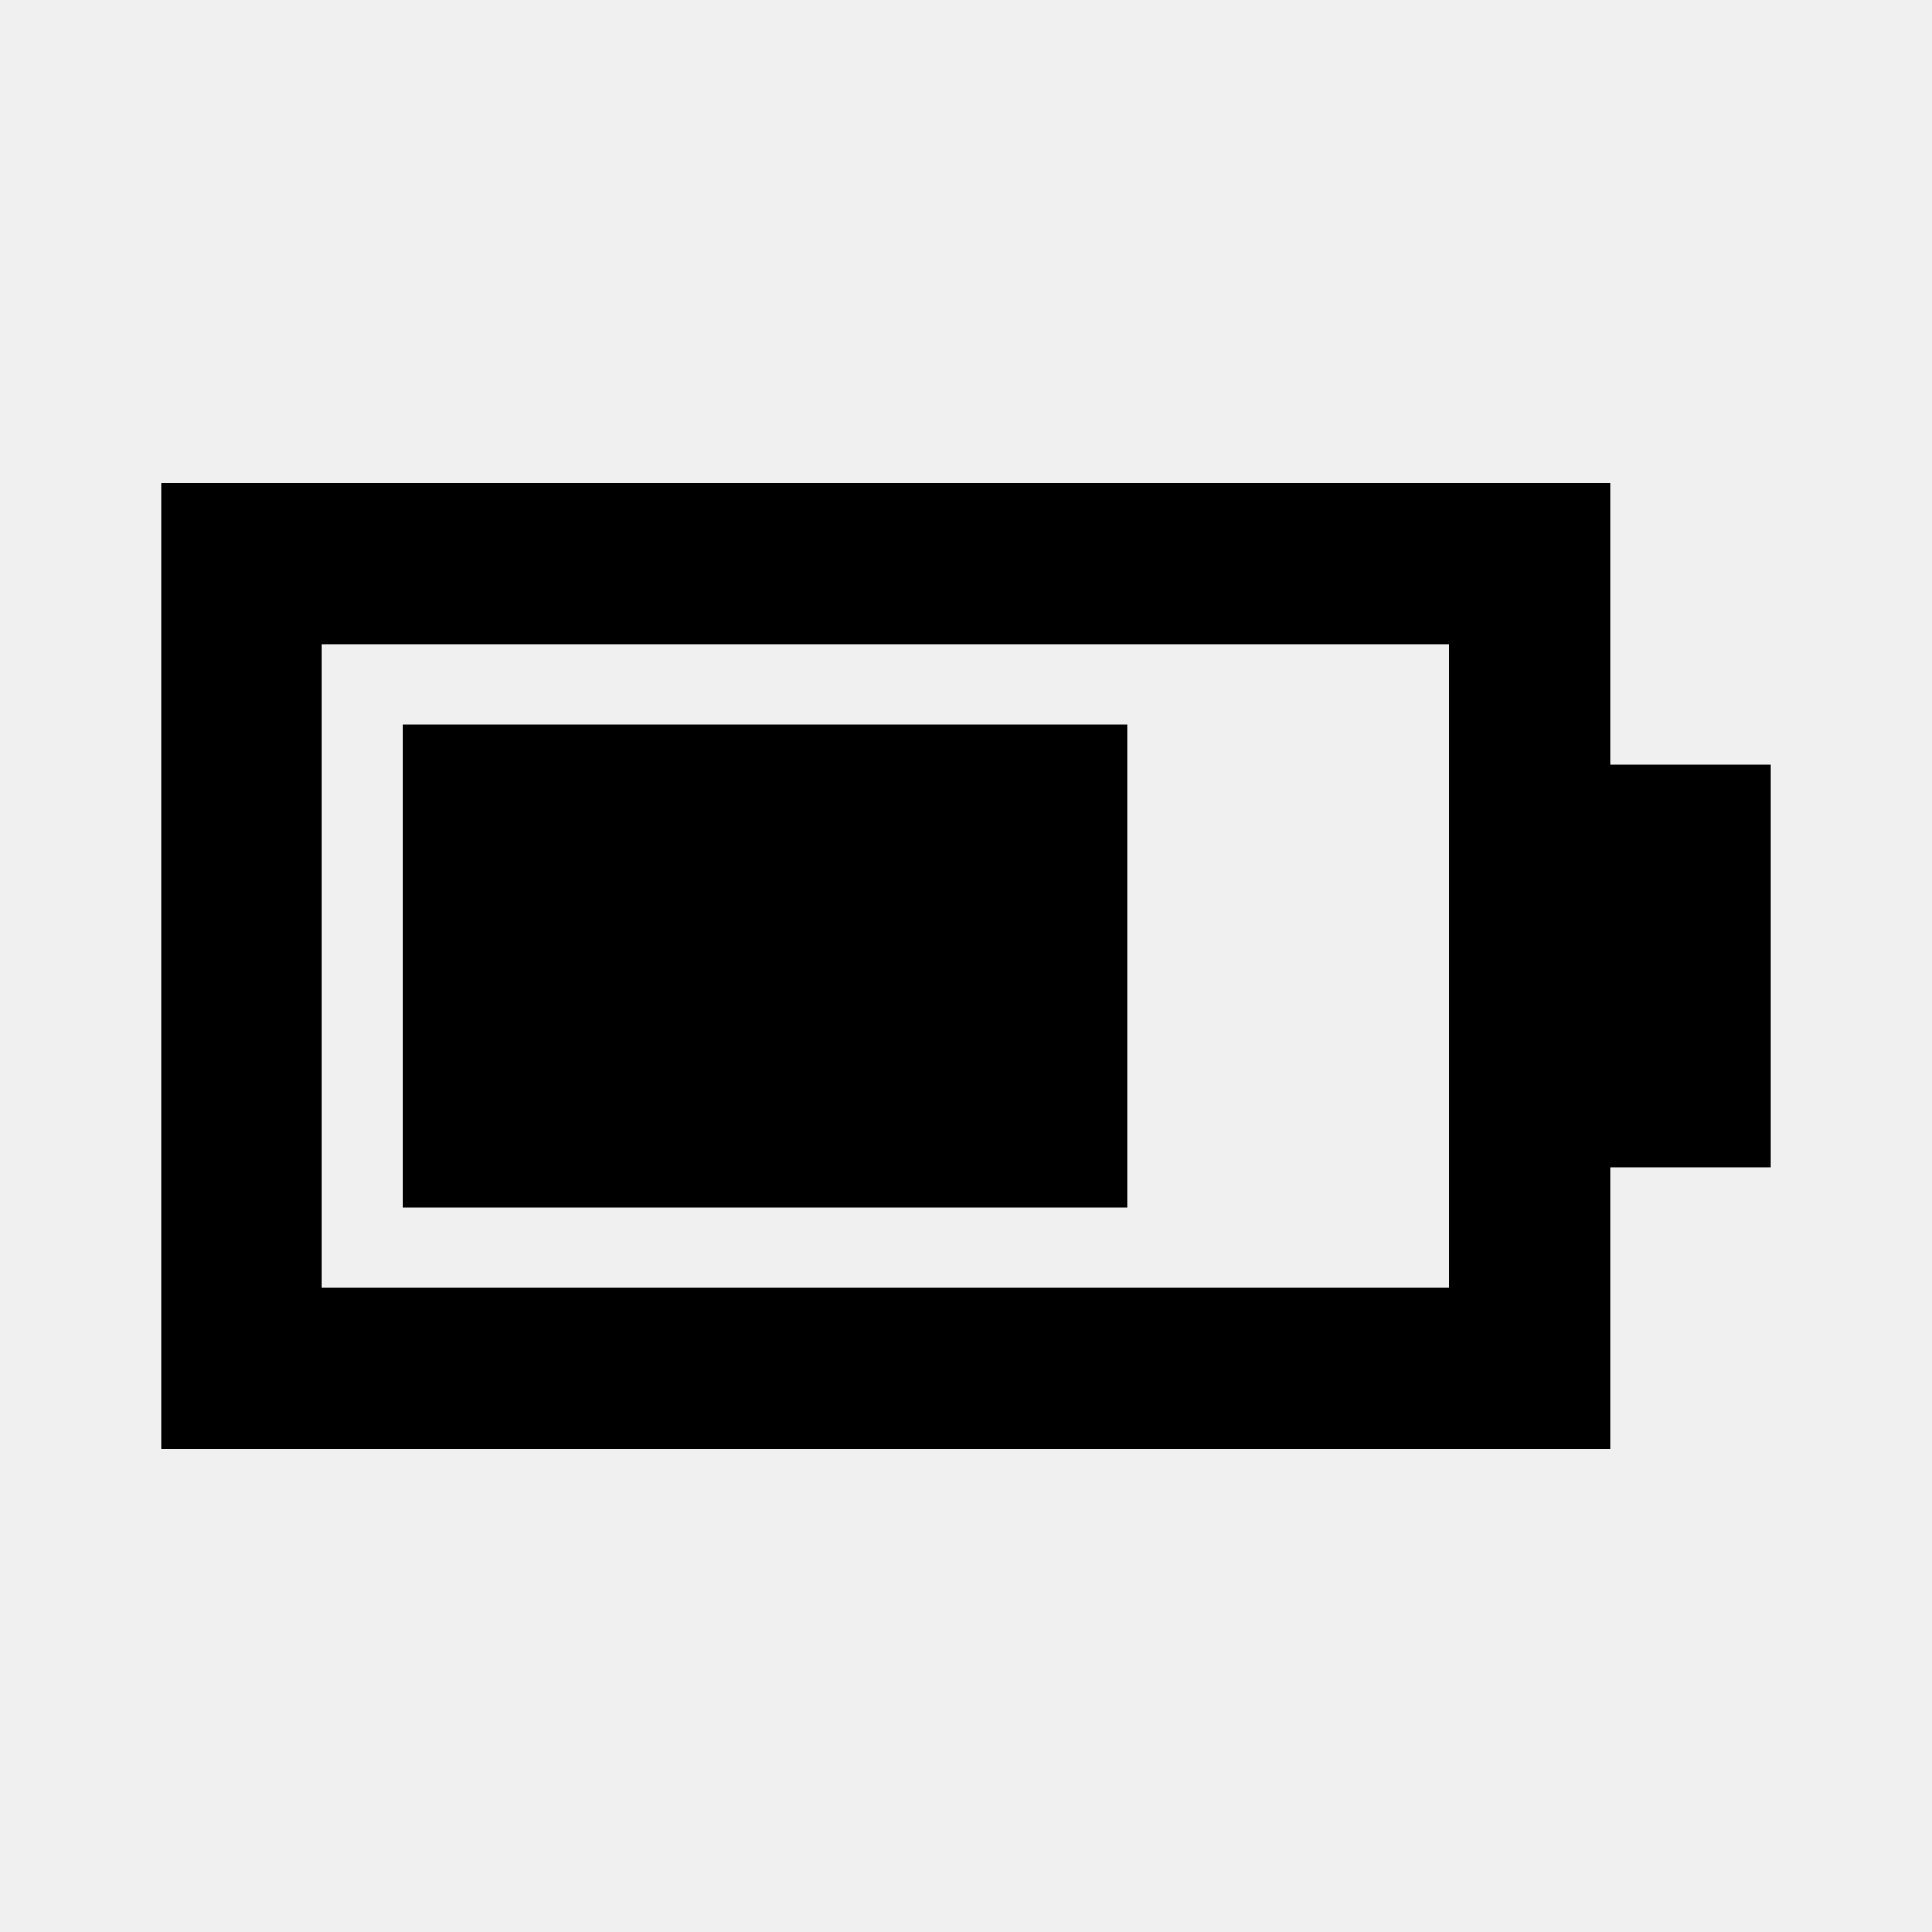
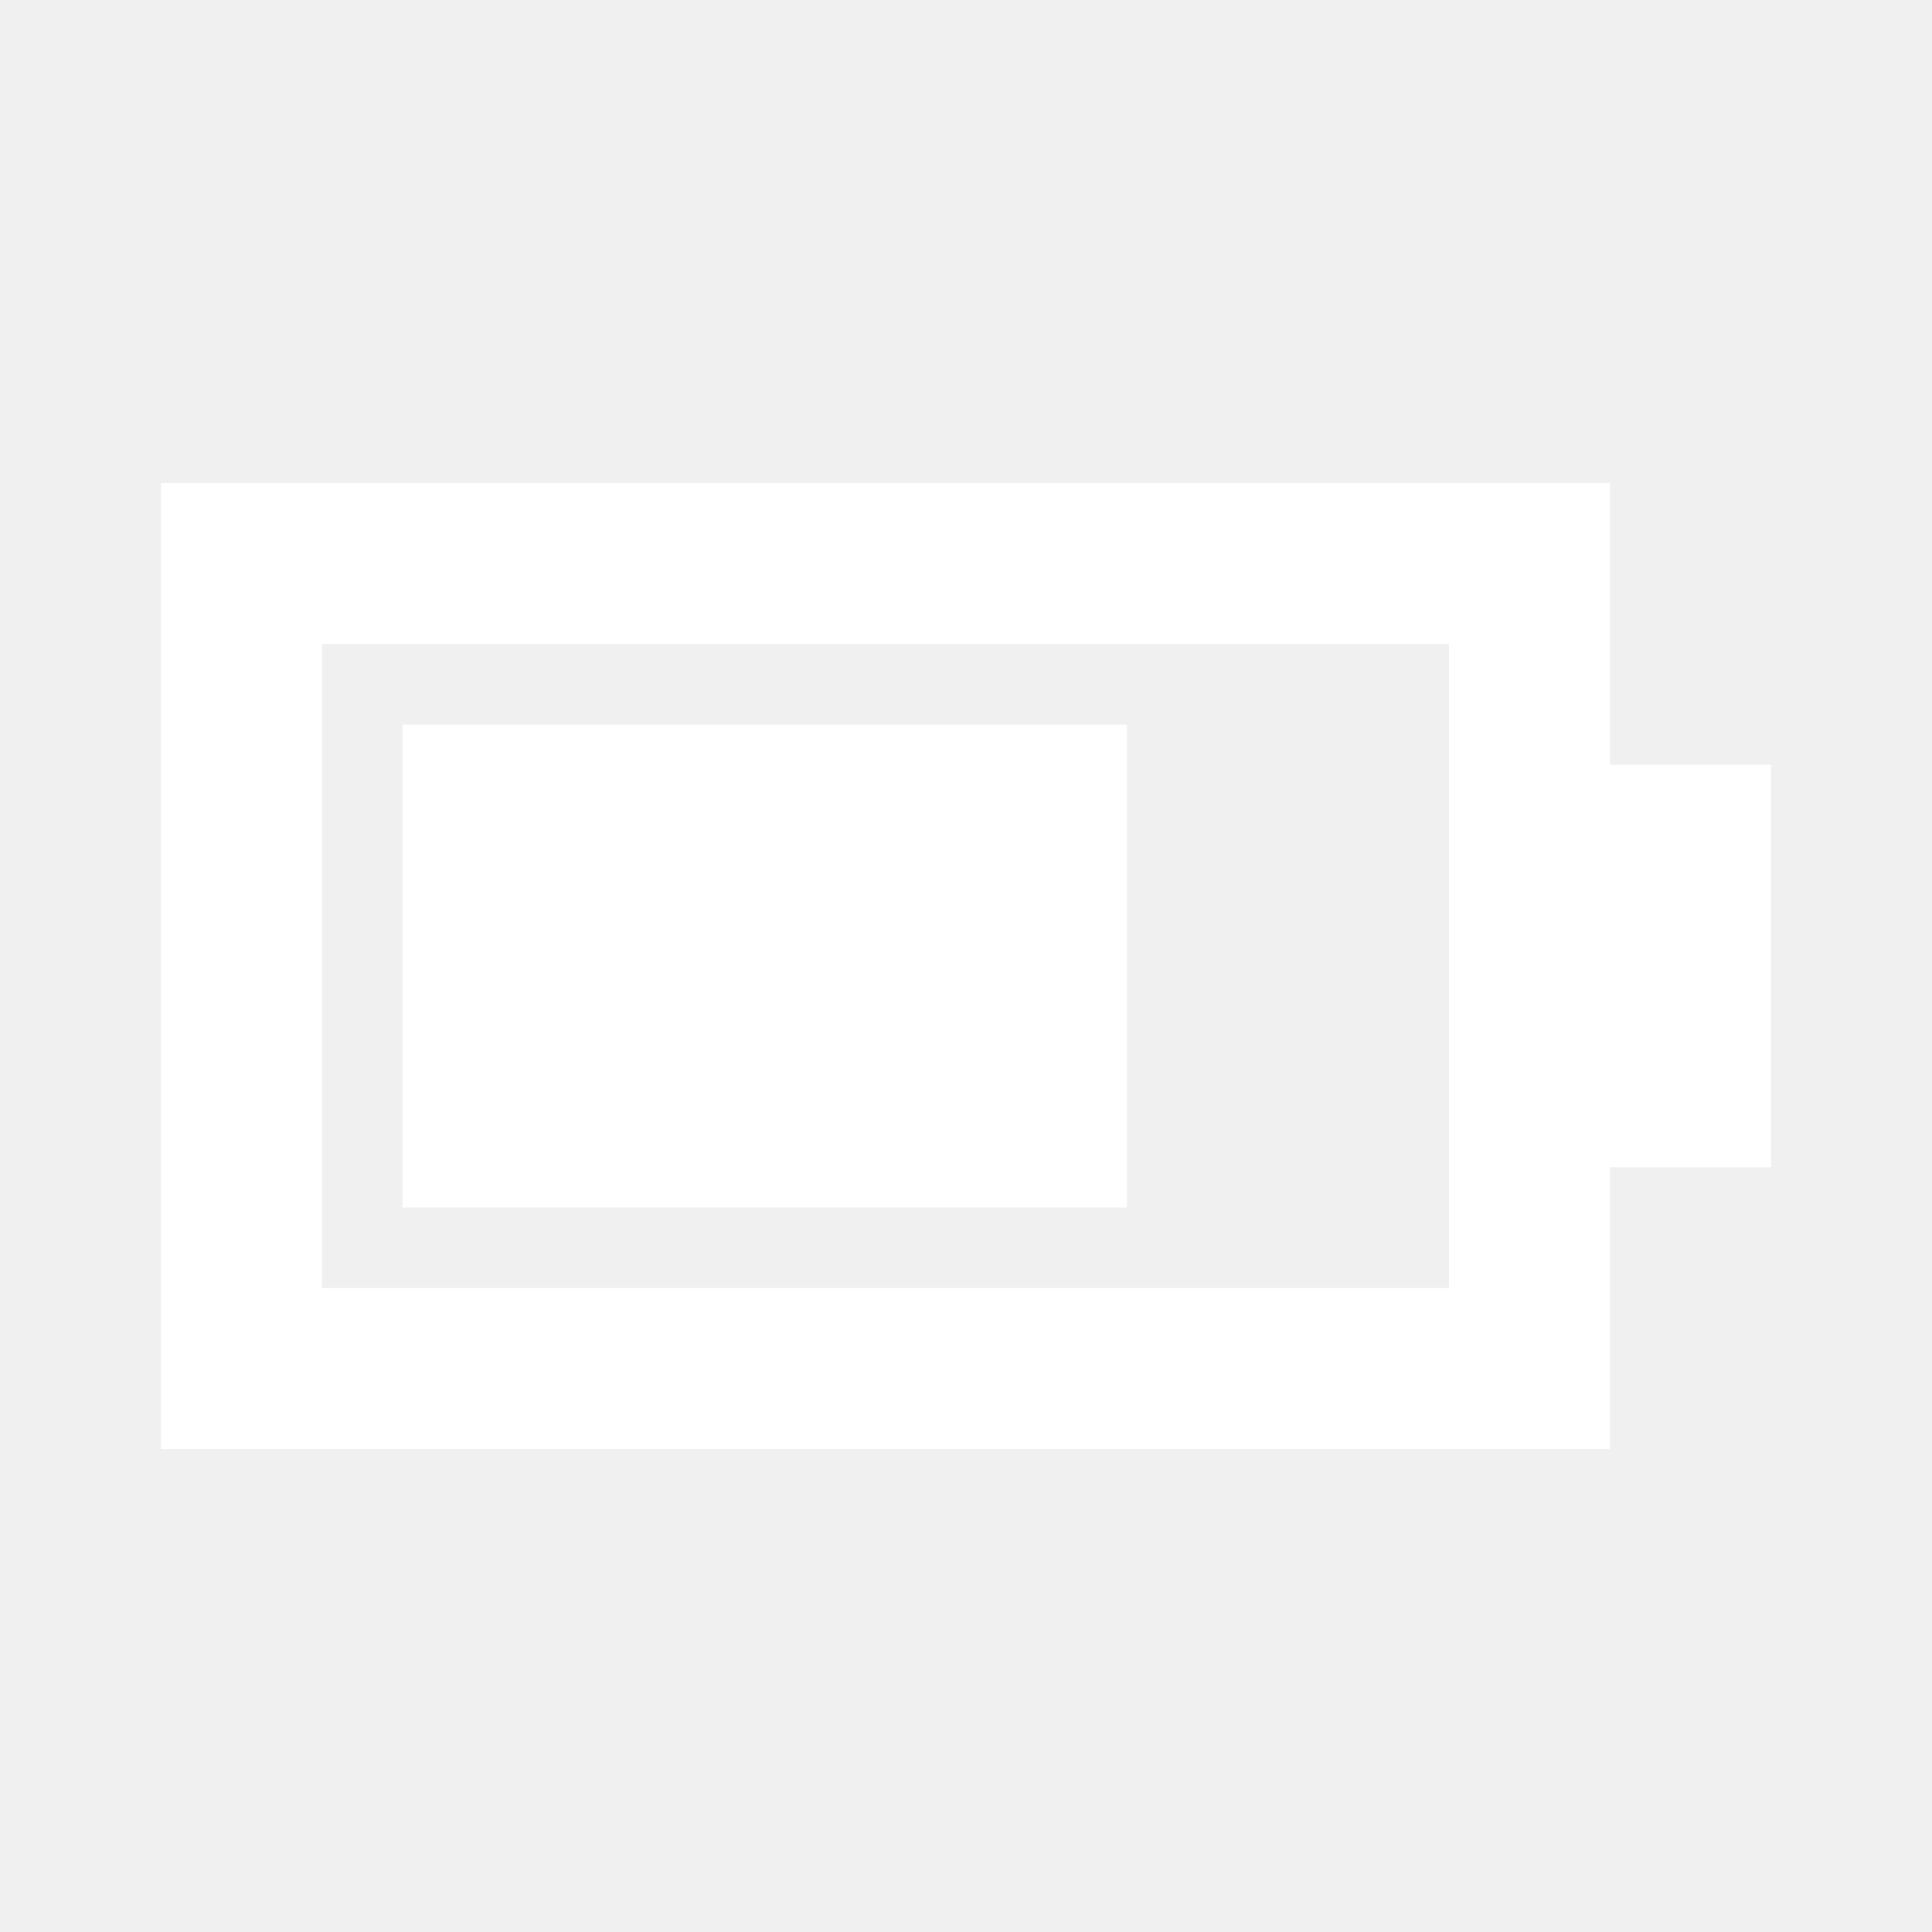
- <svg xmlns="http://www.w3.org/2000/svg" fill="#000000" width="800px" height="800px" viewBox="0 0 512 512">
+ <svg xmlns="http://www.w3.org/2000/svg" fill="#ffffff" width="800px" height="800px" viewBox="0 0 512 512">
  <path fill-rule="evenodd" d="M384,-2.84217094e-14 L384,74.666 L426.667,74.667 L426.667,181.333 L384,181.333 L384,256 L-2.13162821e-14,256 L-2.13162821e-14,-2.84217094e-14 L384,-2.84217094e-14 Z M341.333,42.667 L42.667,42.667 L42.667,213.333 L341.333,213.333 L341.333,42.667 Z M256,64 L256,192 L64,192 L64,64 L256,64 Z" transform="translate(42.667 128)" />
</svg>
